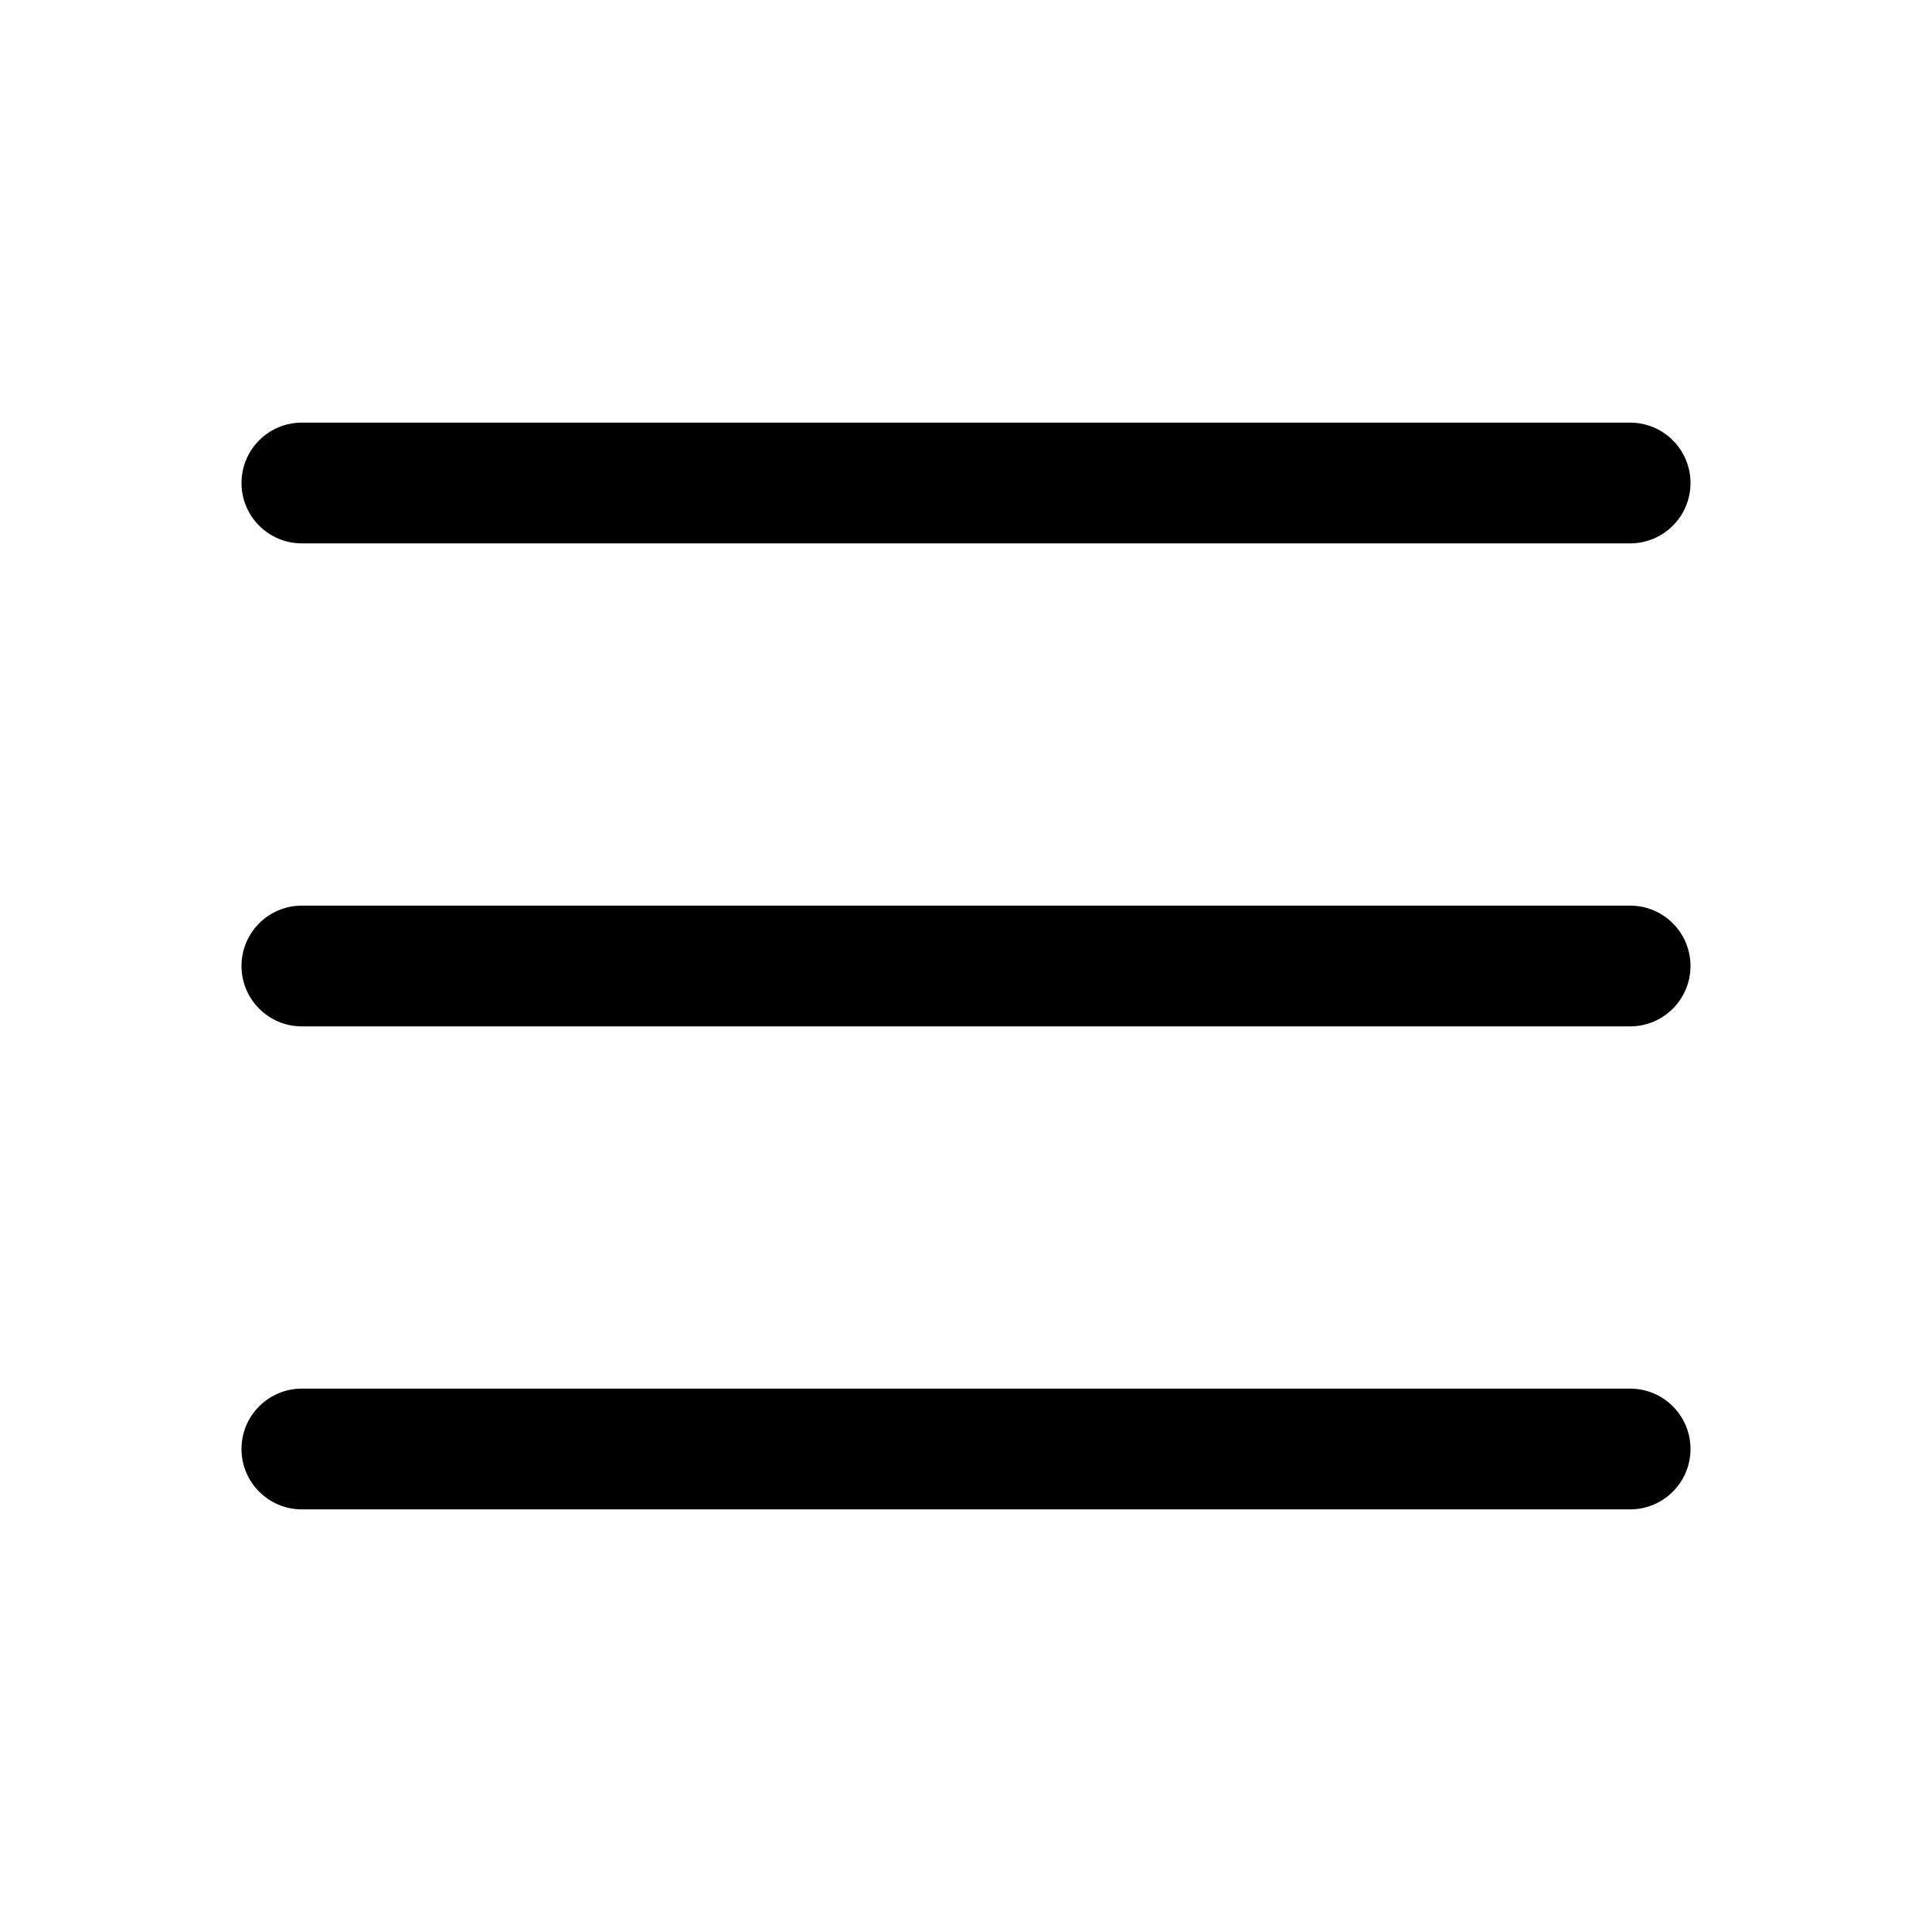
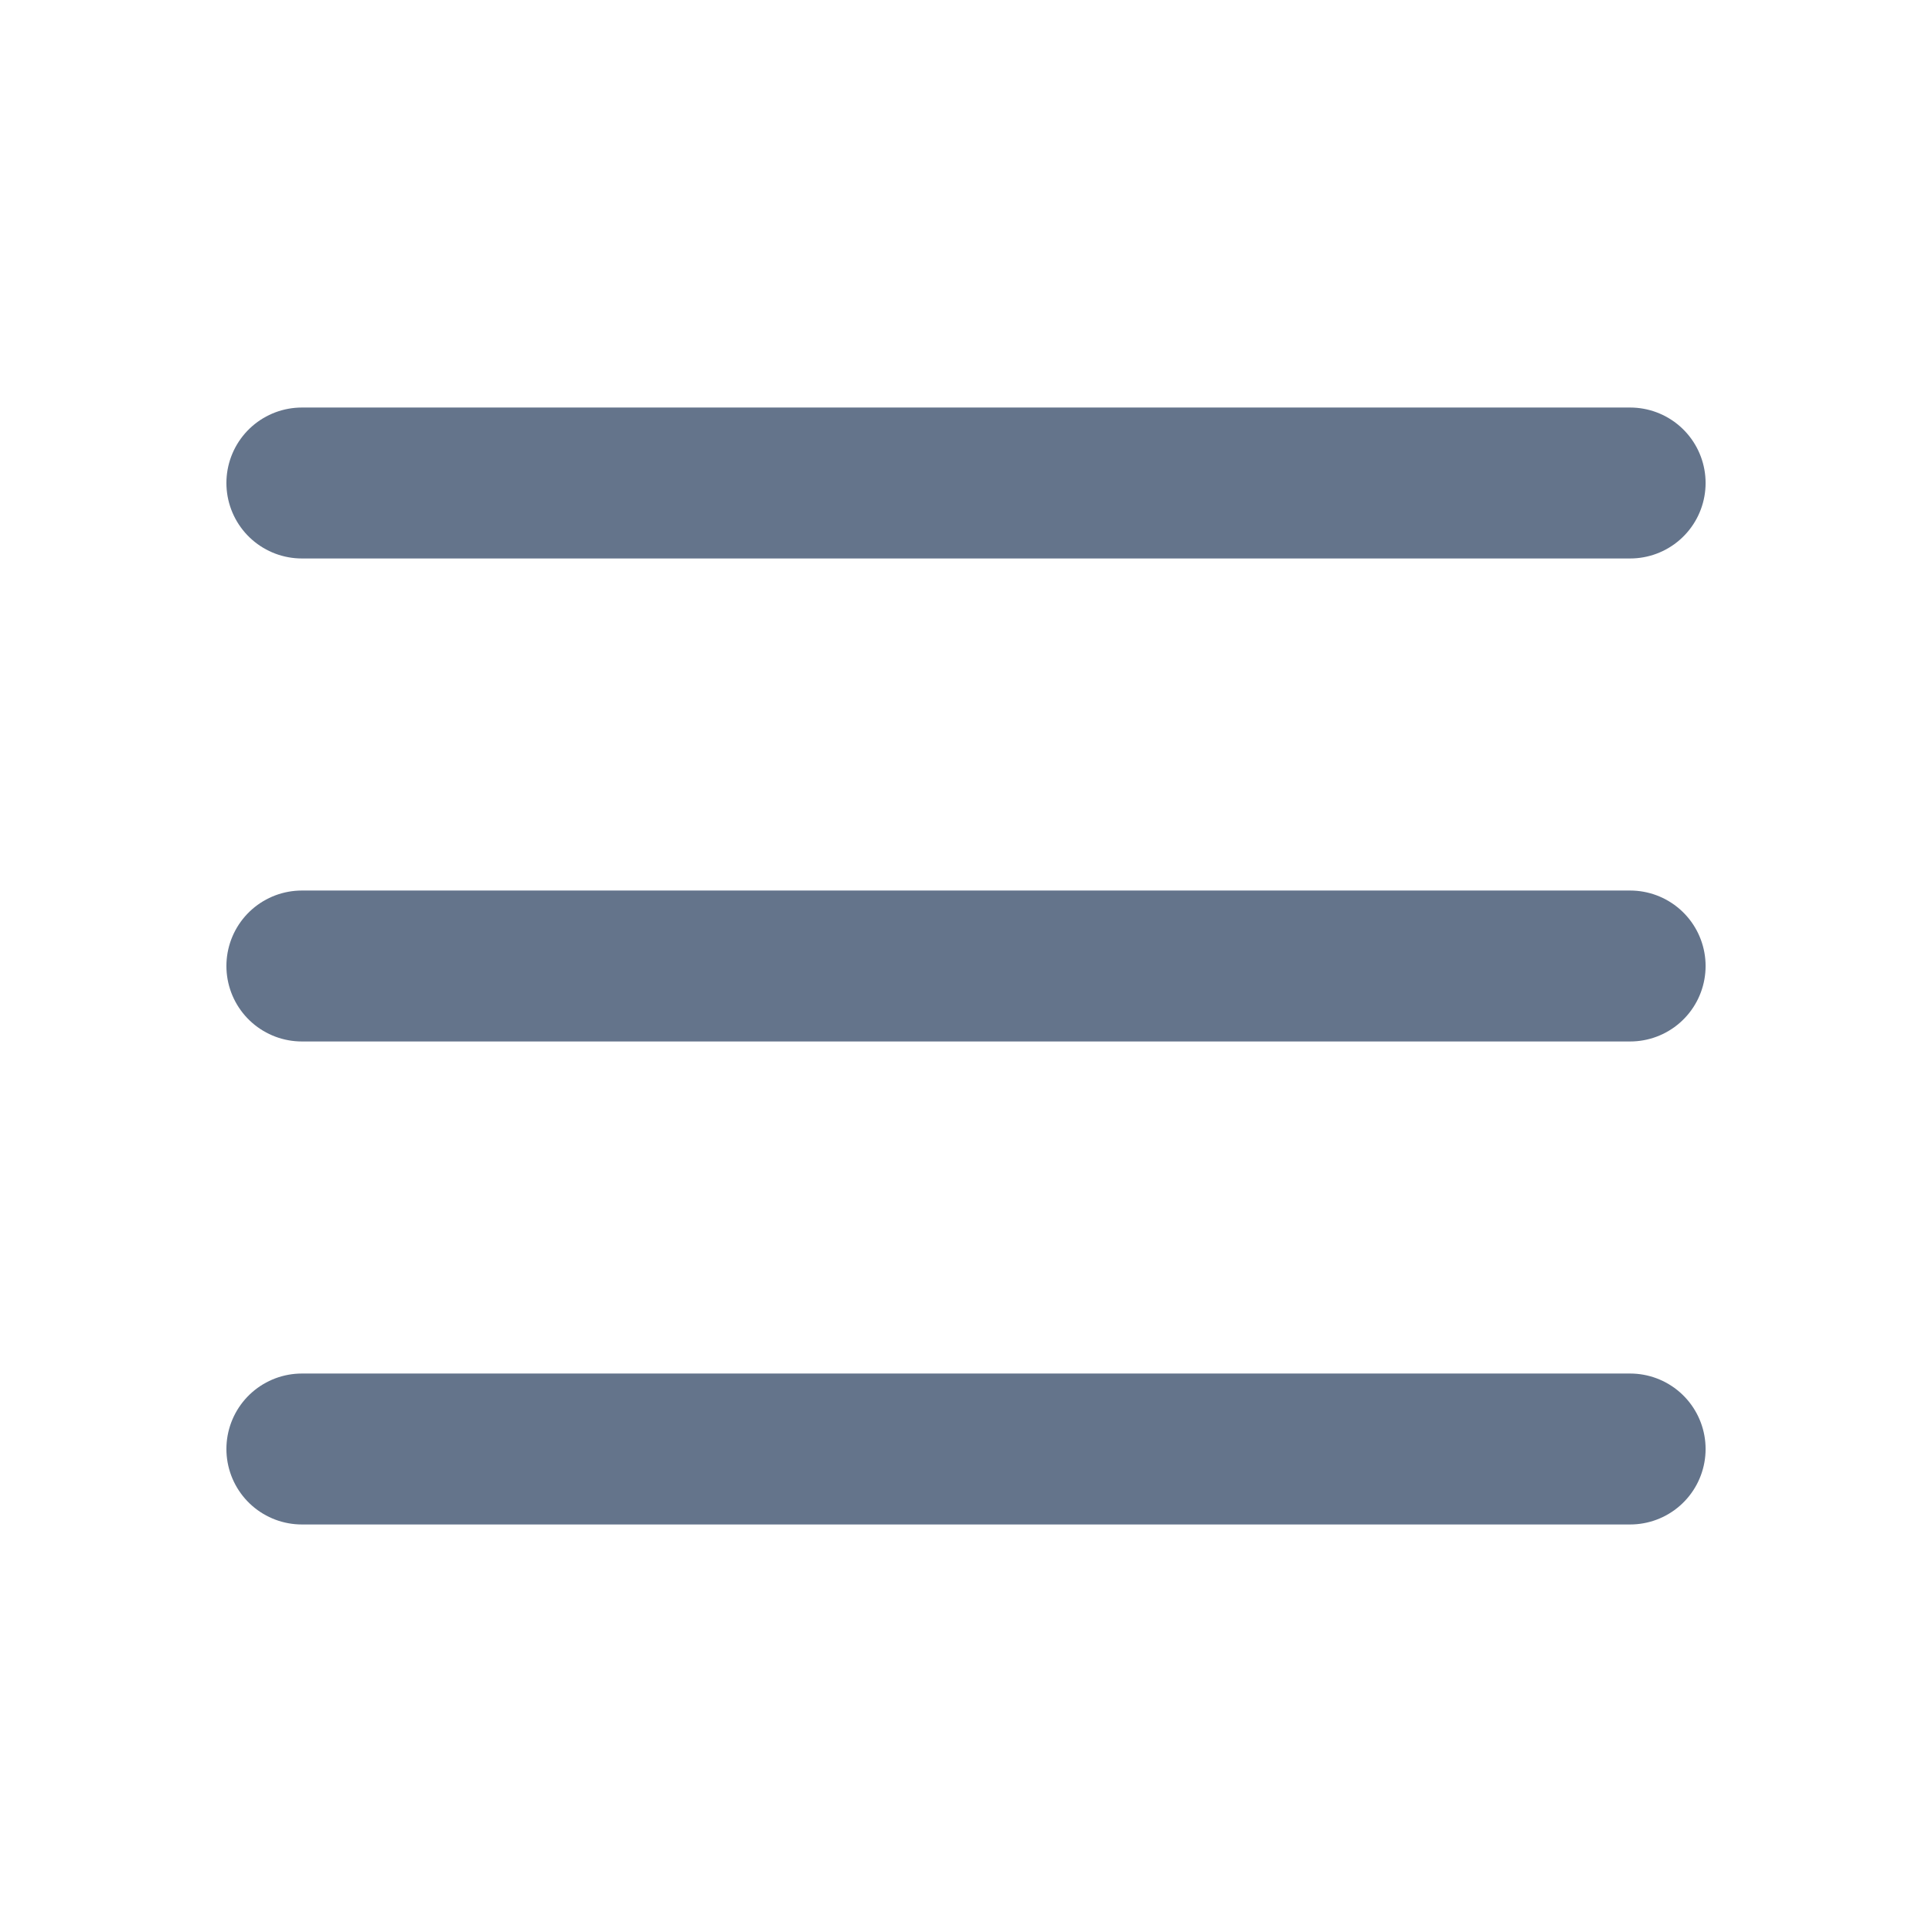
- <svg xmlns="http://www.w3.org/2000/svg" width="52" height="52" fill="#000000" viewBox="0 0 256 256">
-   <path d="M224,128a8,8,0,0,1-8,8H40a8,8,0,0,1,0-16H216A8,8,0,0,1,224,128ZM40,72H216a8,8,0,0,0,0-16H40a8,8,0,0,0,0,16ZM216,184H40a8,8,0,0,0,0,16H216a8,8,0,0,0,0-16Z" />
+ <svg xmlns="http://www.w3.org/2000/svg" viewBox="0 0 256 256">
+   <rect width="256" height="256" fill="none" />
+   <line x1="40" y1="128" x2="216" y2="128" fill="none" stroke="#64748B" stroke-linecap="round" stroke-linejoin="round" stroke-width="20" />
+   <line x1="40" y1="64" x2="216" y2="64" fill="none" stroke="#64748B" stroke-linecap="round" stroke-linejoin="round" stroke-width="20" />
+   <line x1="40" y1="192" x2="216" y2="192" fill="none" stroke="#64748B" stroke-linecap="round" stroke-linejoin="round" stroke-width="20" />
</svg>
